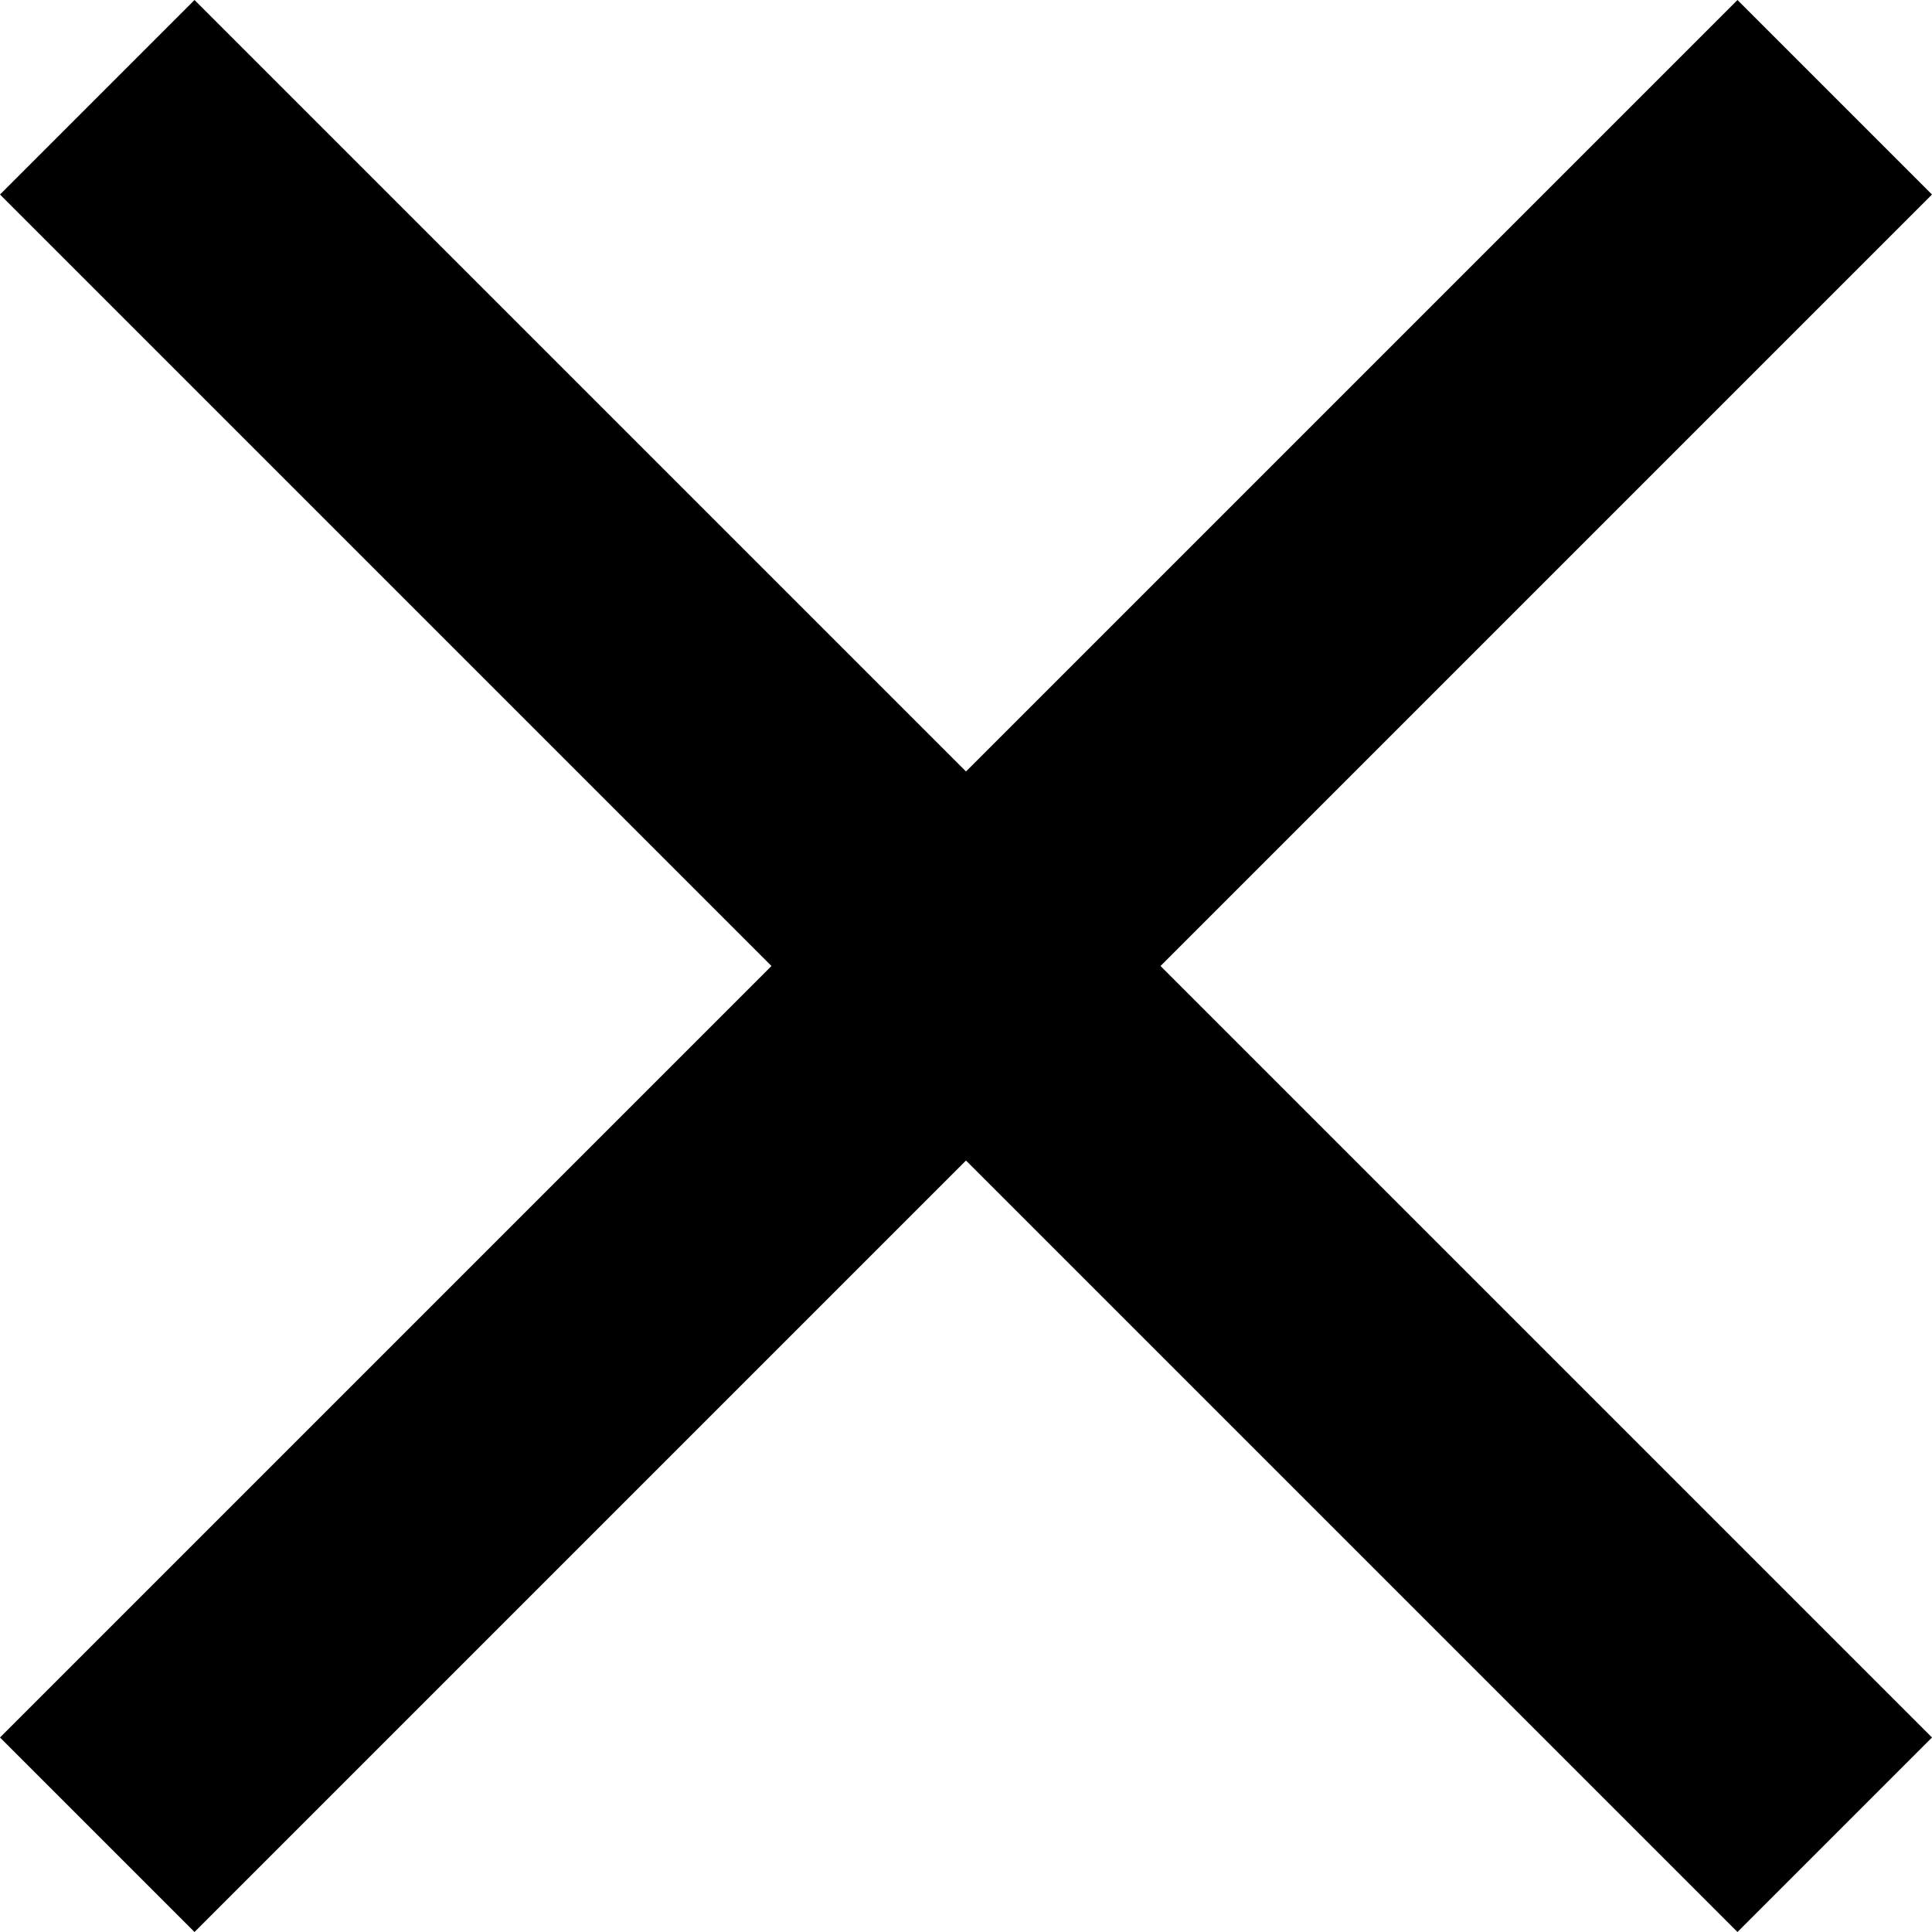
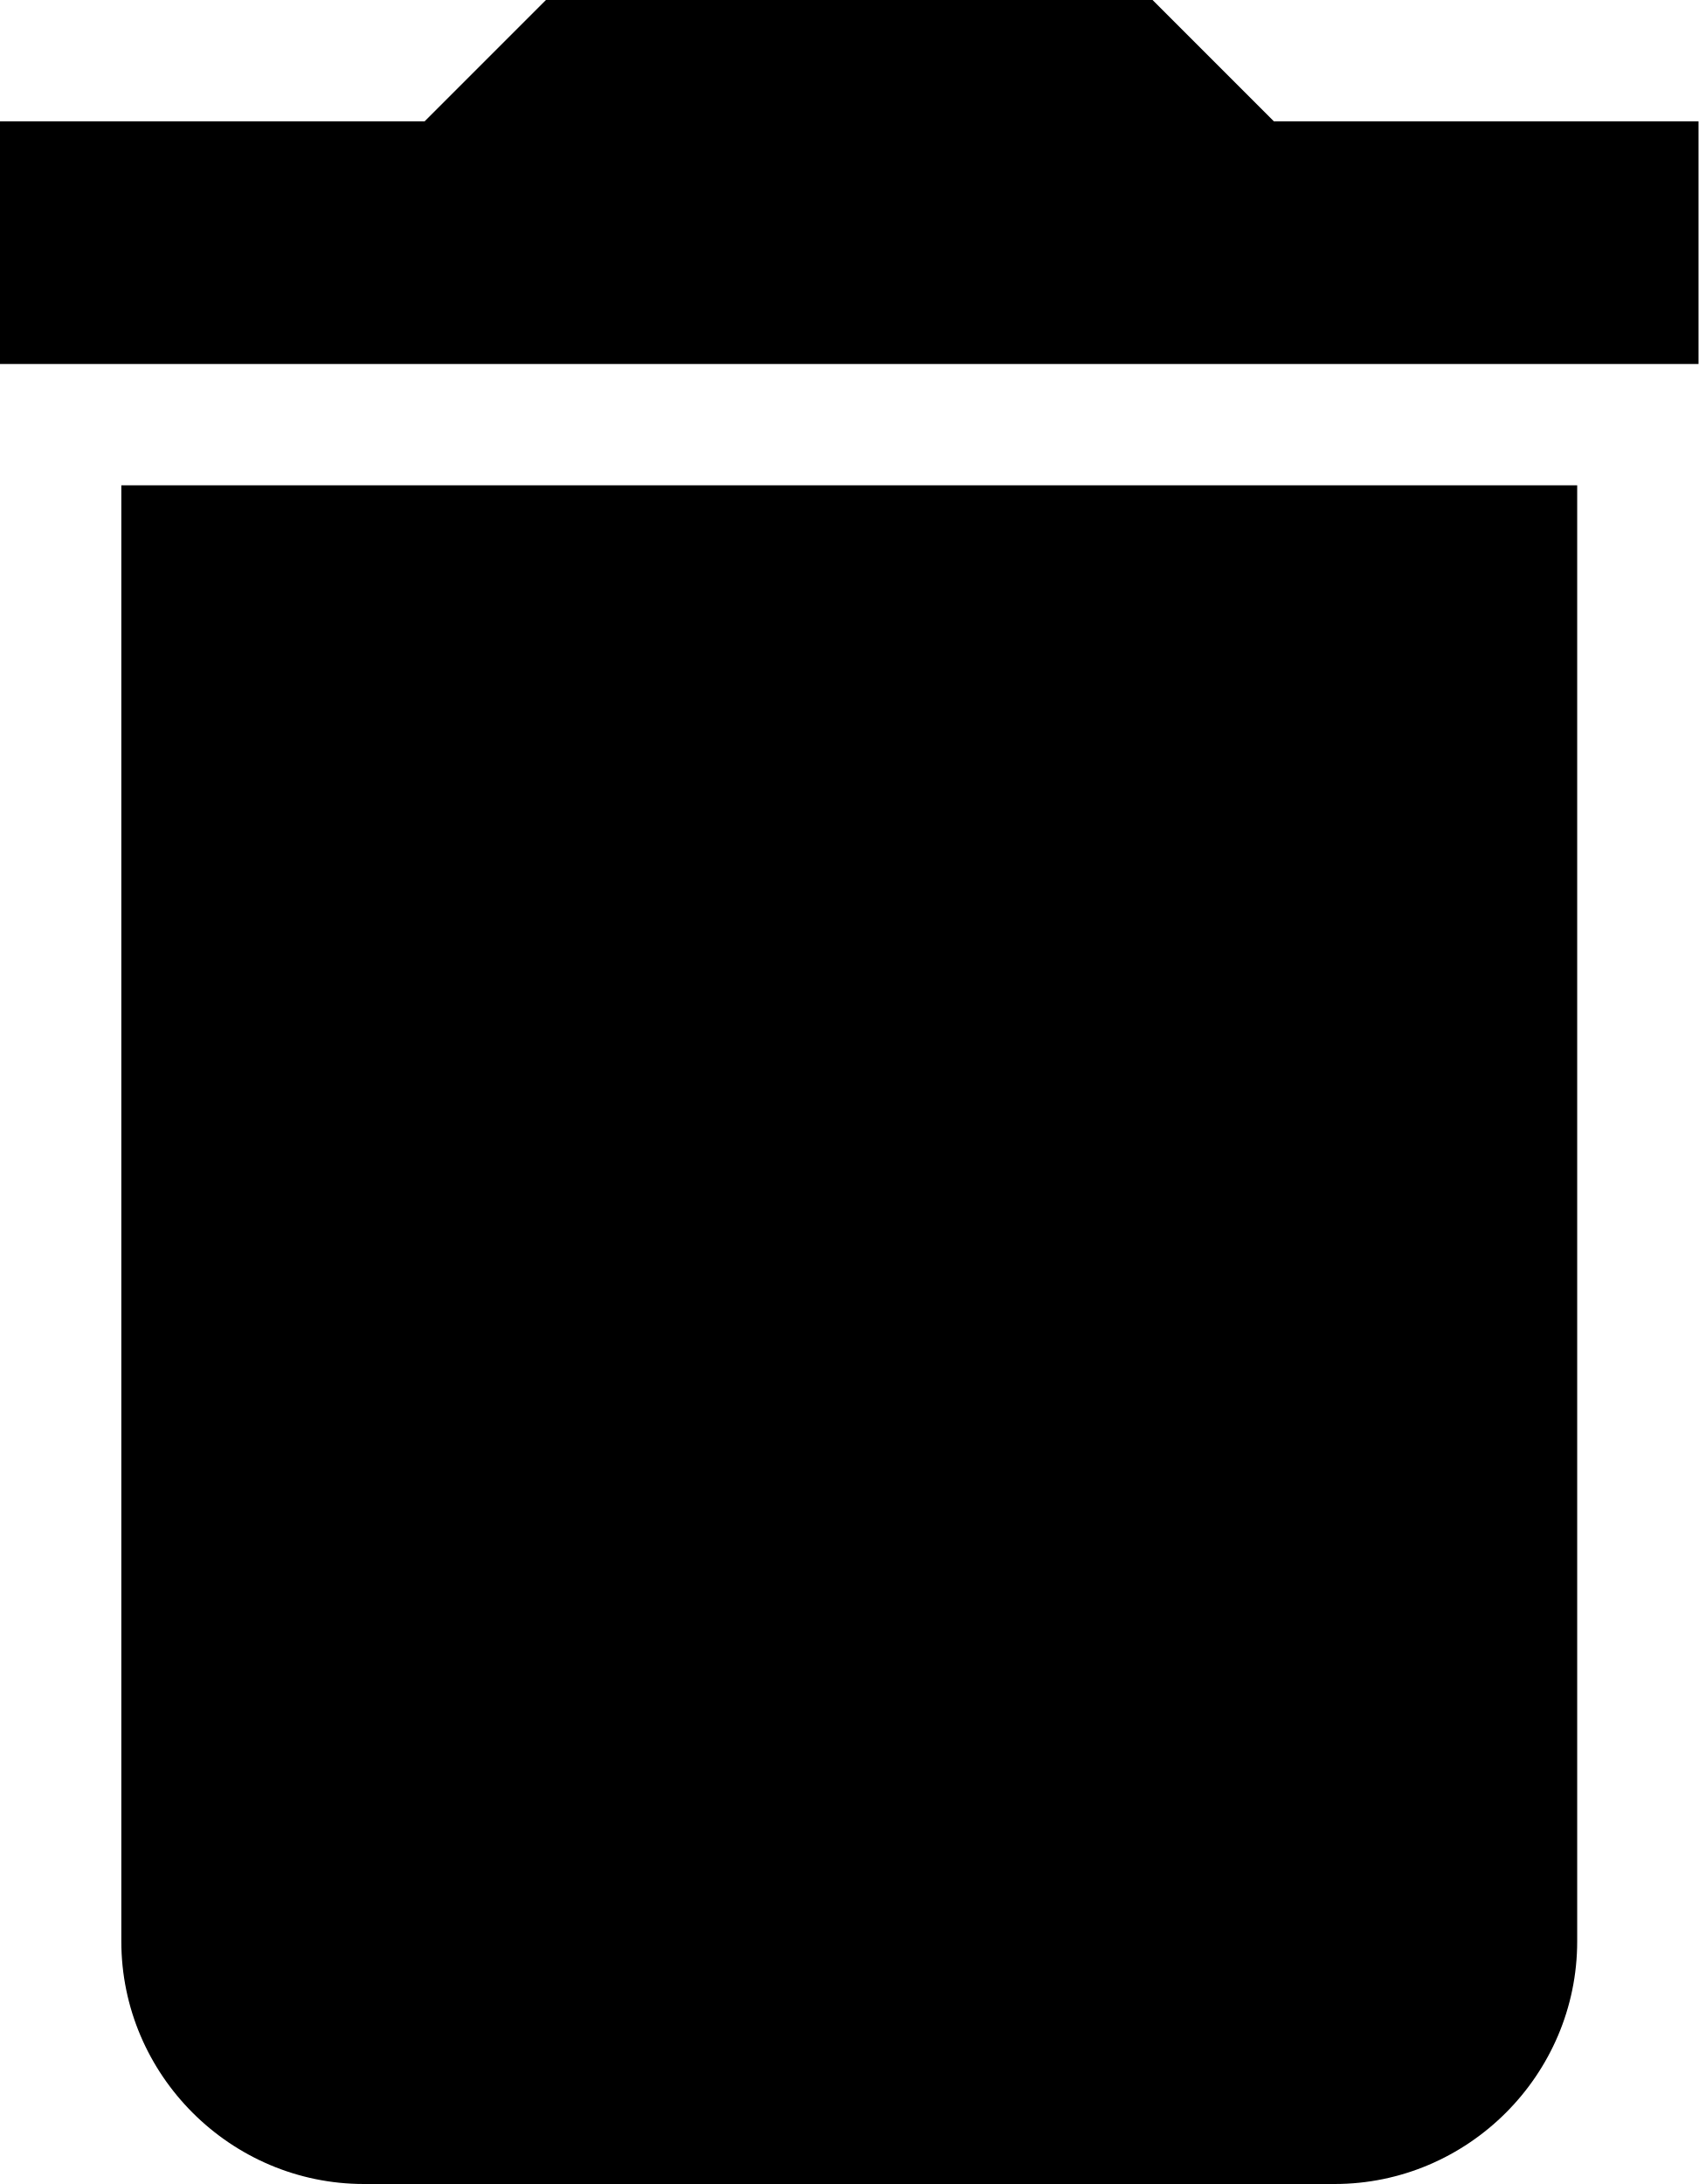
- <svg xmlns="http://www.w3.org/2000/svg" width="16px" height="16px" viewBox="0 0 16 16" version="1.1">
+ <svg xmlns="http://www.w3.org/2000/svg" width="14px" height="18px" viewBox="0 0 14 18" version="1.1">
  <defs />
  <g id="Configurator" fill-rule="evenodd">
-     <g id="Assets" transform="translate(-452, -47)" fill-rule="nonzero">
-       <polygon id="Shape" points="468 48.611 466.389 47 460 53.389 453.611 47 452 48.611 458.389 55 452 61.389 453.611 63 460 56.611 466.389 63 468 61.389 461.611 55" />
+     <g id="Assets" transform="translate(-796, -124)">
+       <g id="Direct-controls-overlay" transform="translate(634, 121)">
+         <g id="Trash" transform="translate(157, 0)">
+           <g id="ic_delete_black_24px-(1)">
+             <path d="M6,19 C6,20.1 6.9,21 8,21 L16,21 C17.1,21 18,20.1 18,19 L18,7 L6,7 L6,19 Z M19,4 L15.5,4 L14.5,3 L9.5,3 L8.5,4 L5,4 L5,6 L19,6 L19,4 Z" id="Shape" fill-rule="nonzero" />
+           </g>
+         </g>
+       </g>
    </g>
  </g>
</svg>
